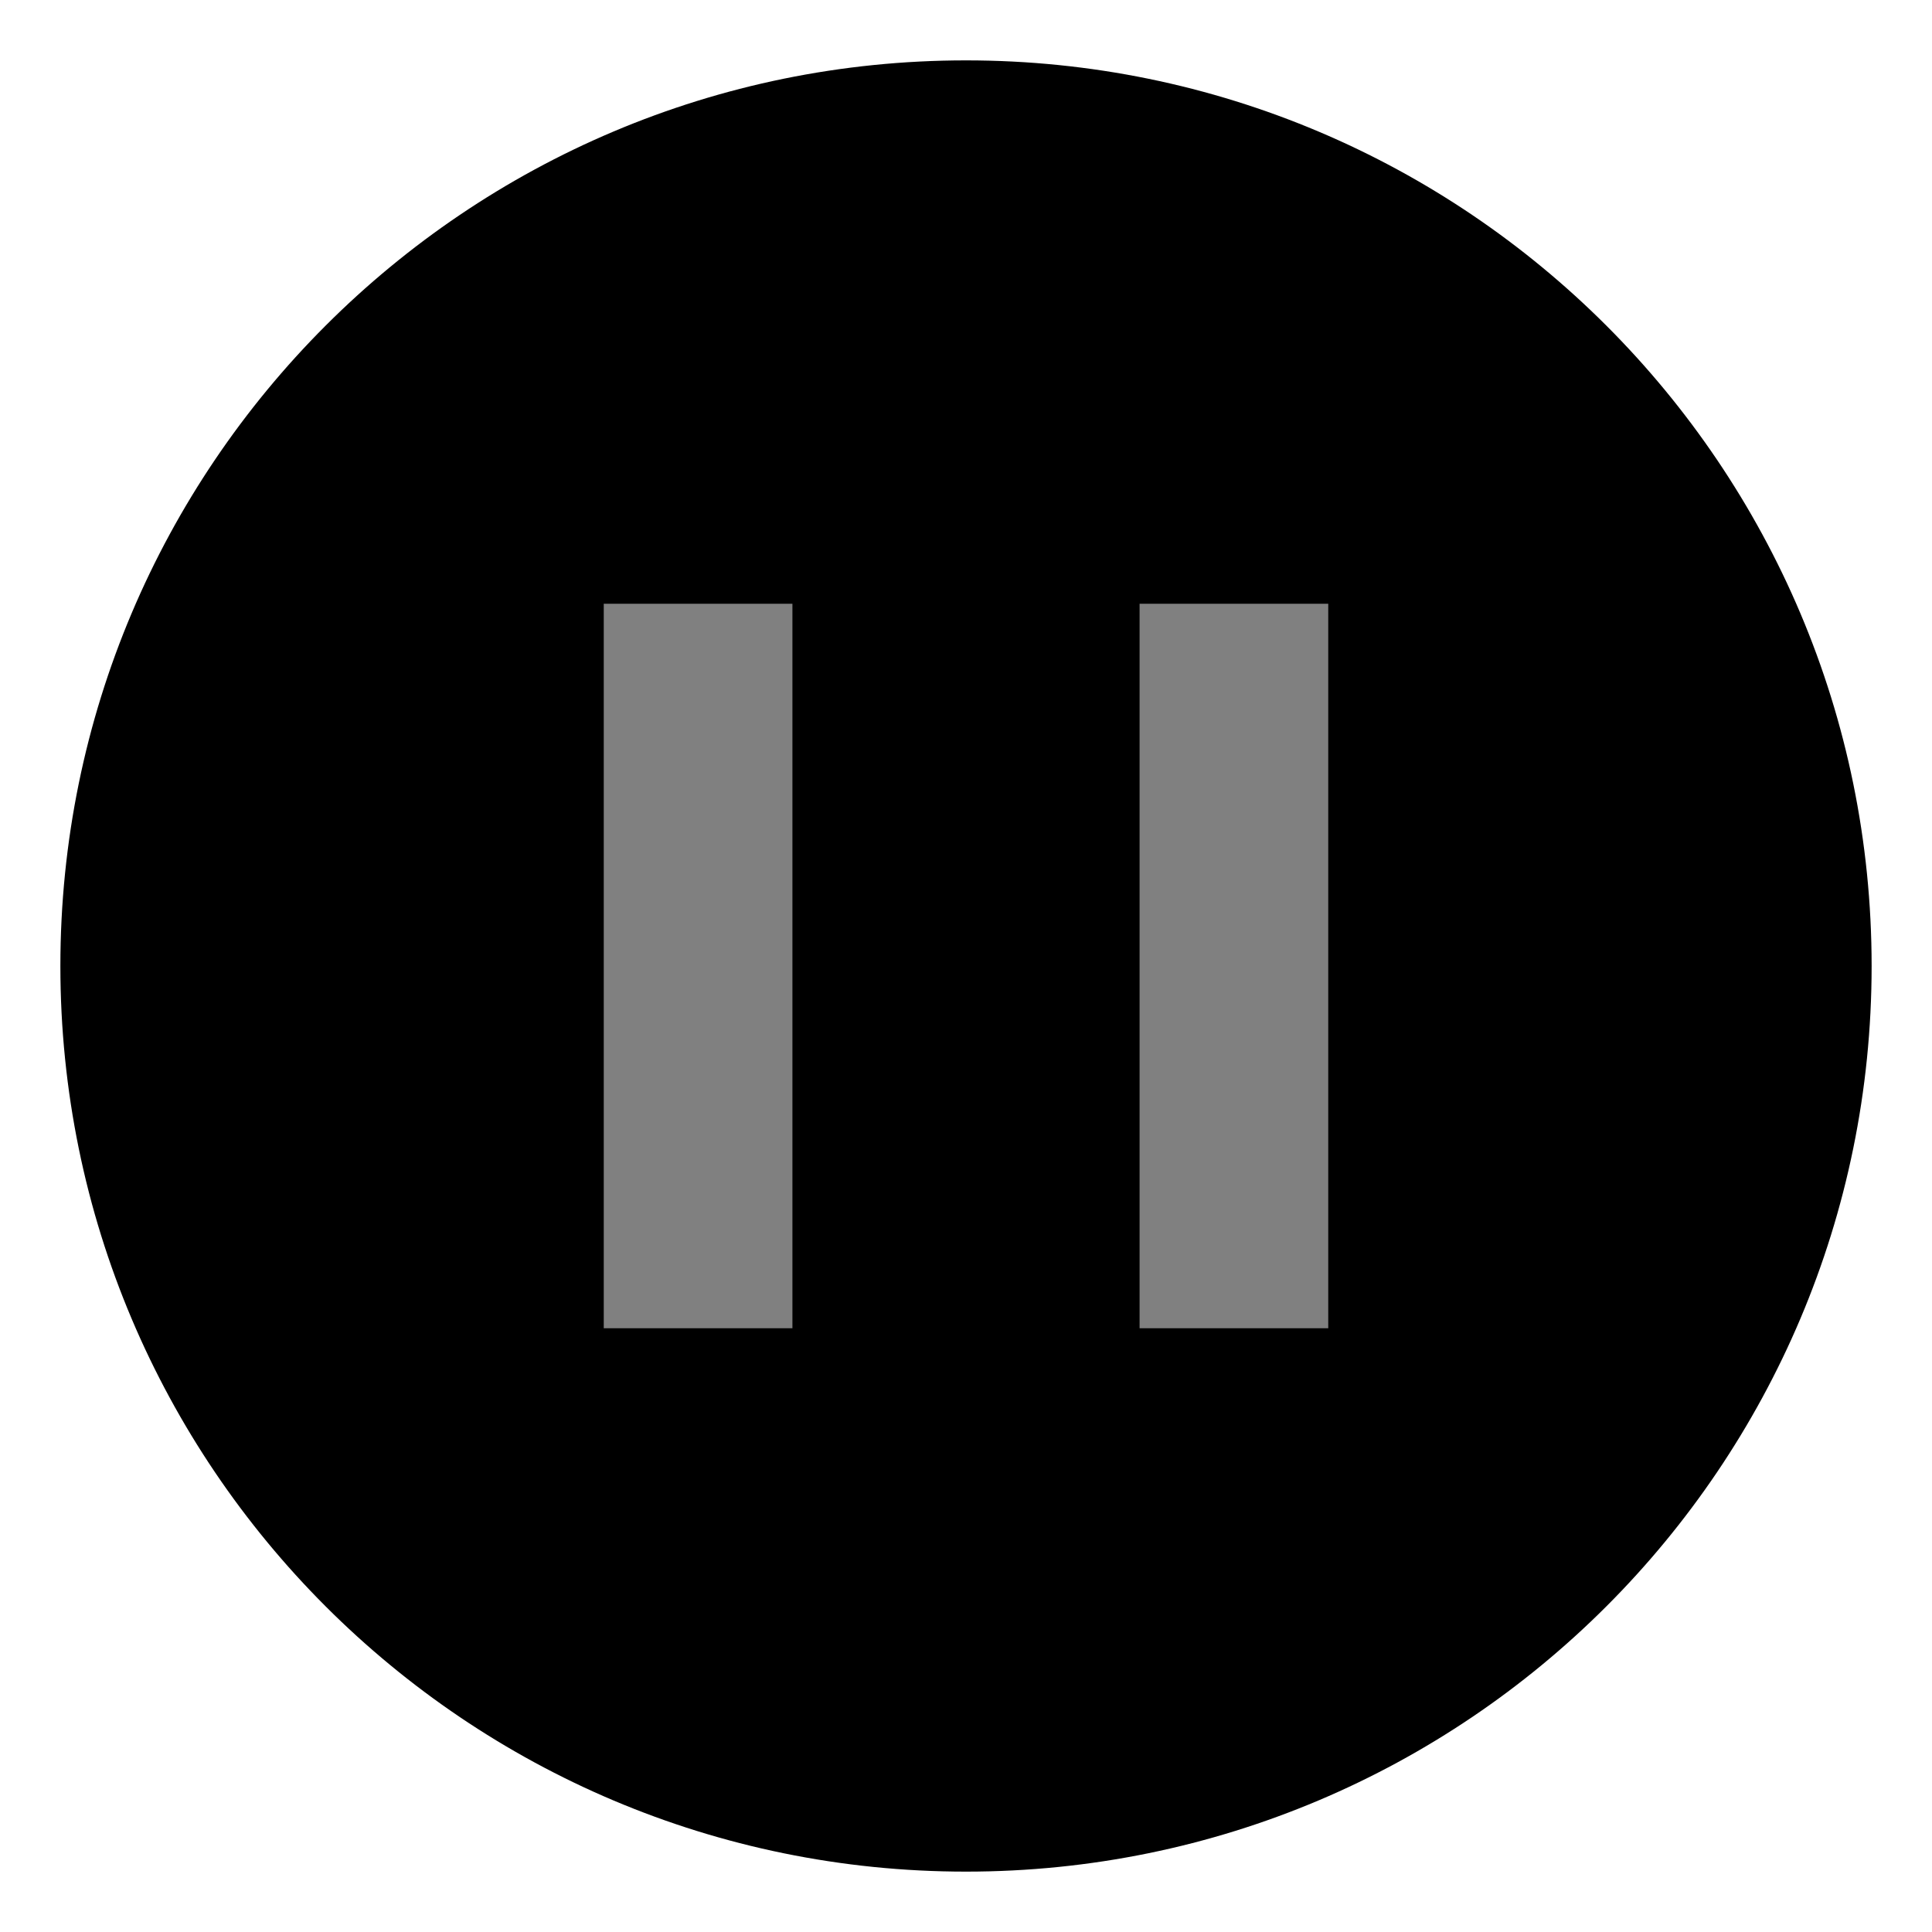
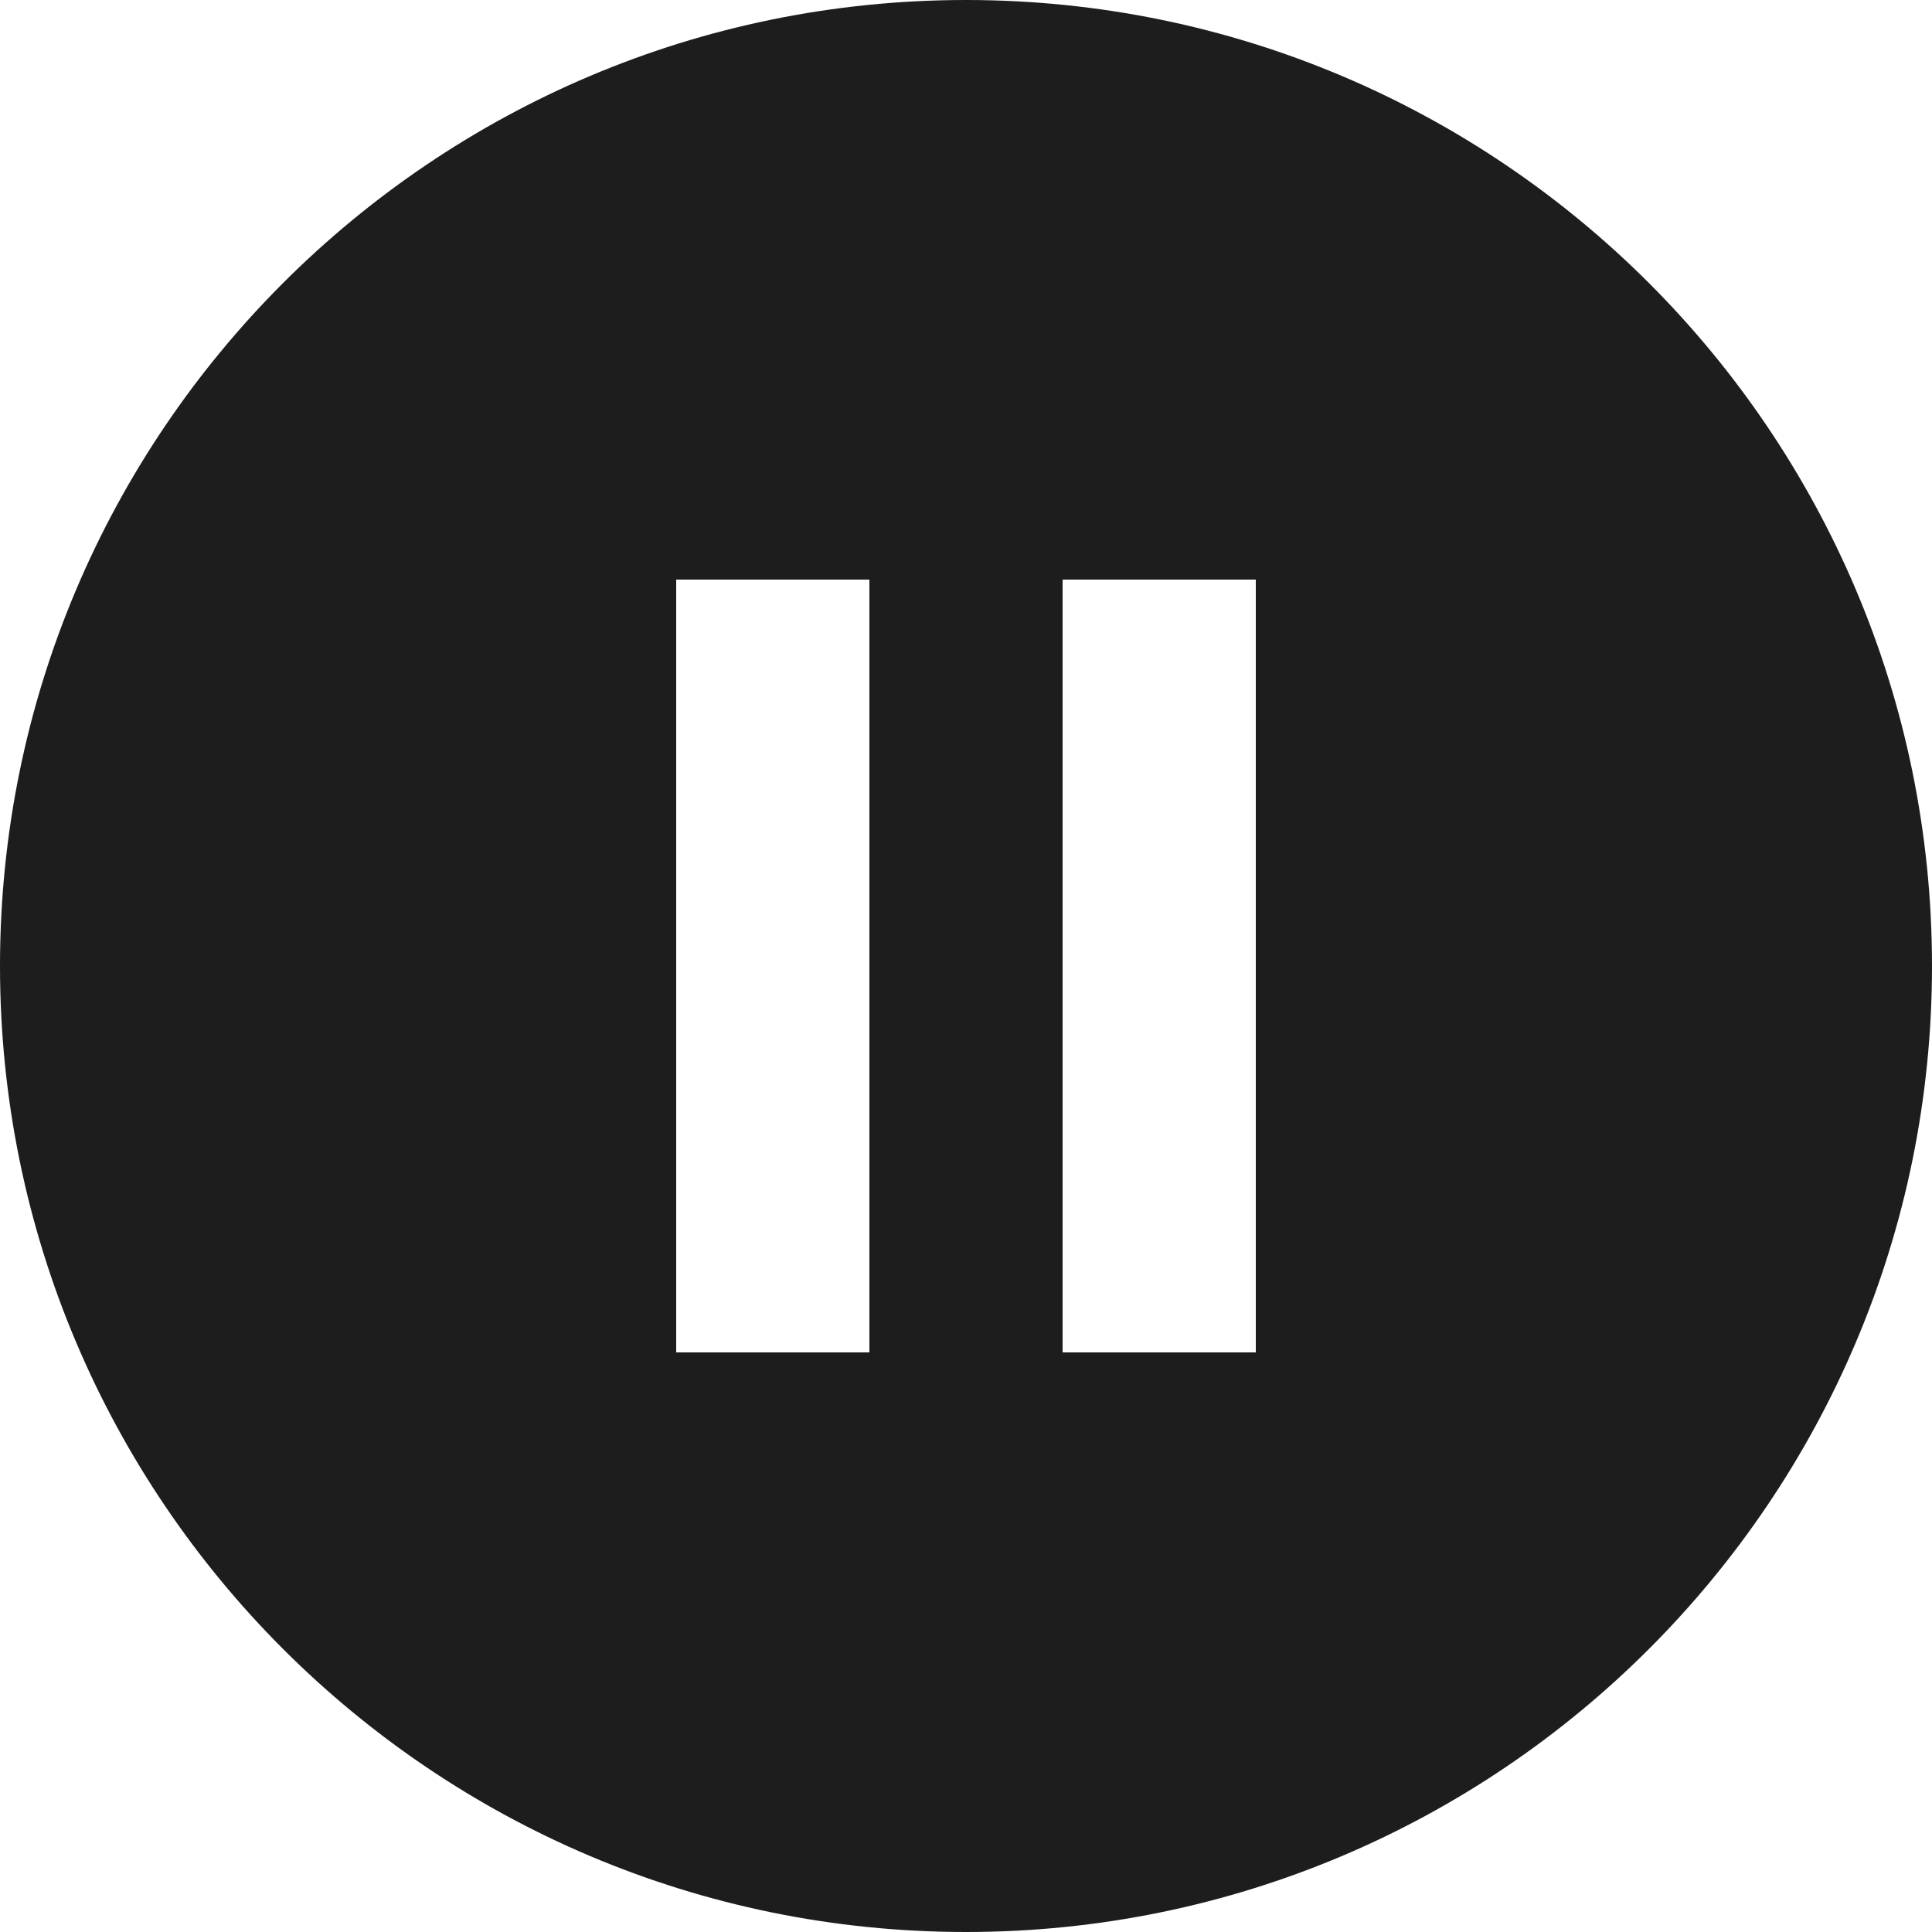
- <svg xmlns="http://www.w3.org/2000/svg" height="800px" width="800px" version="1.1" id="_x32_" viewBox="0 0 512 512" xml:space="preserve">
-   <style type="text/css">
- 	.st0{fill:#000000;}
-     .st1{fill:grey;}
- </style>
-   <g>
-     <circle class="st0" cx="256" cy="256" r="240" />
-     <rect x="160" y="160" class="st1" width="50" height="192" />
-     <rect x="302" y="160" class="st1" width="50" height="192" />
+ <svg xmlns="http://www.w3.org/2000/svg" width="20px" height="20px" viewBox="0 0 20 20" version="1.1">
+   <g id="Icons" stroke="none" stroke-width="1" fill="none" fill-rule="evenodd">
+     <g id="Outlined" transform="translate(-170, -1040)">
+       <g id="Av" transform="translate(100, 852)">
+         <g id="Outlined-/-AV-/-pause_circle_filled" transform="translate(68, 186)">
+           <g>
+             <polygon id="Path" fill-rule="nonzero" points="0 0 24 0 24 24 0 24" />
+             <path d="M12,2 C6.48,2 2,6.48 2,12 C2,17.52 6.48,22 12,22 C17.52,22 22,17.52 22,12 C22,6.48 17.52,2 12,2 Z M11,16 L9,16 L9,8 L11,8 L11,16 Z M15,16 L13,16 L13,8 L15,8 L15,16 Z" id="🔹-Icon-Color" fill="#1D1D1D" />
+           </g>
+         </g>
+       </g>
+     </g>
  </g>
</svg>
